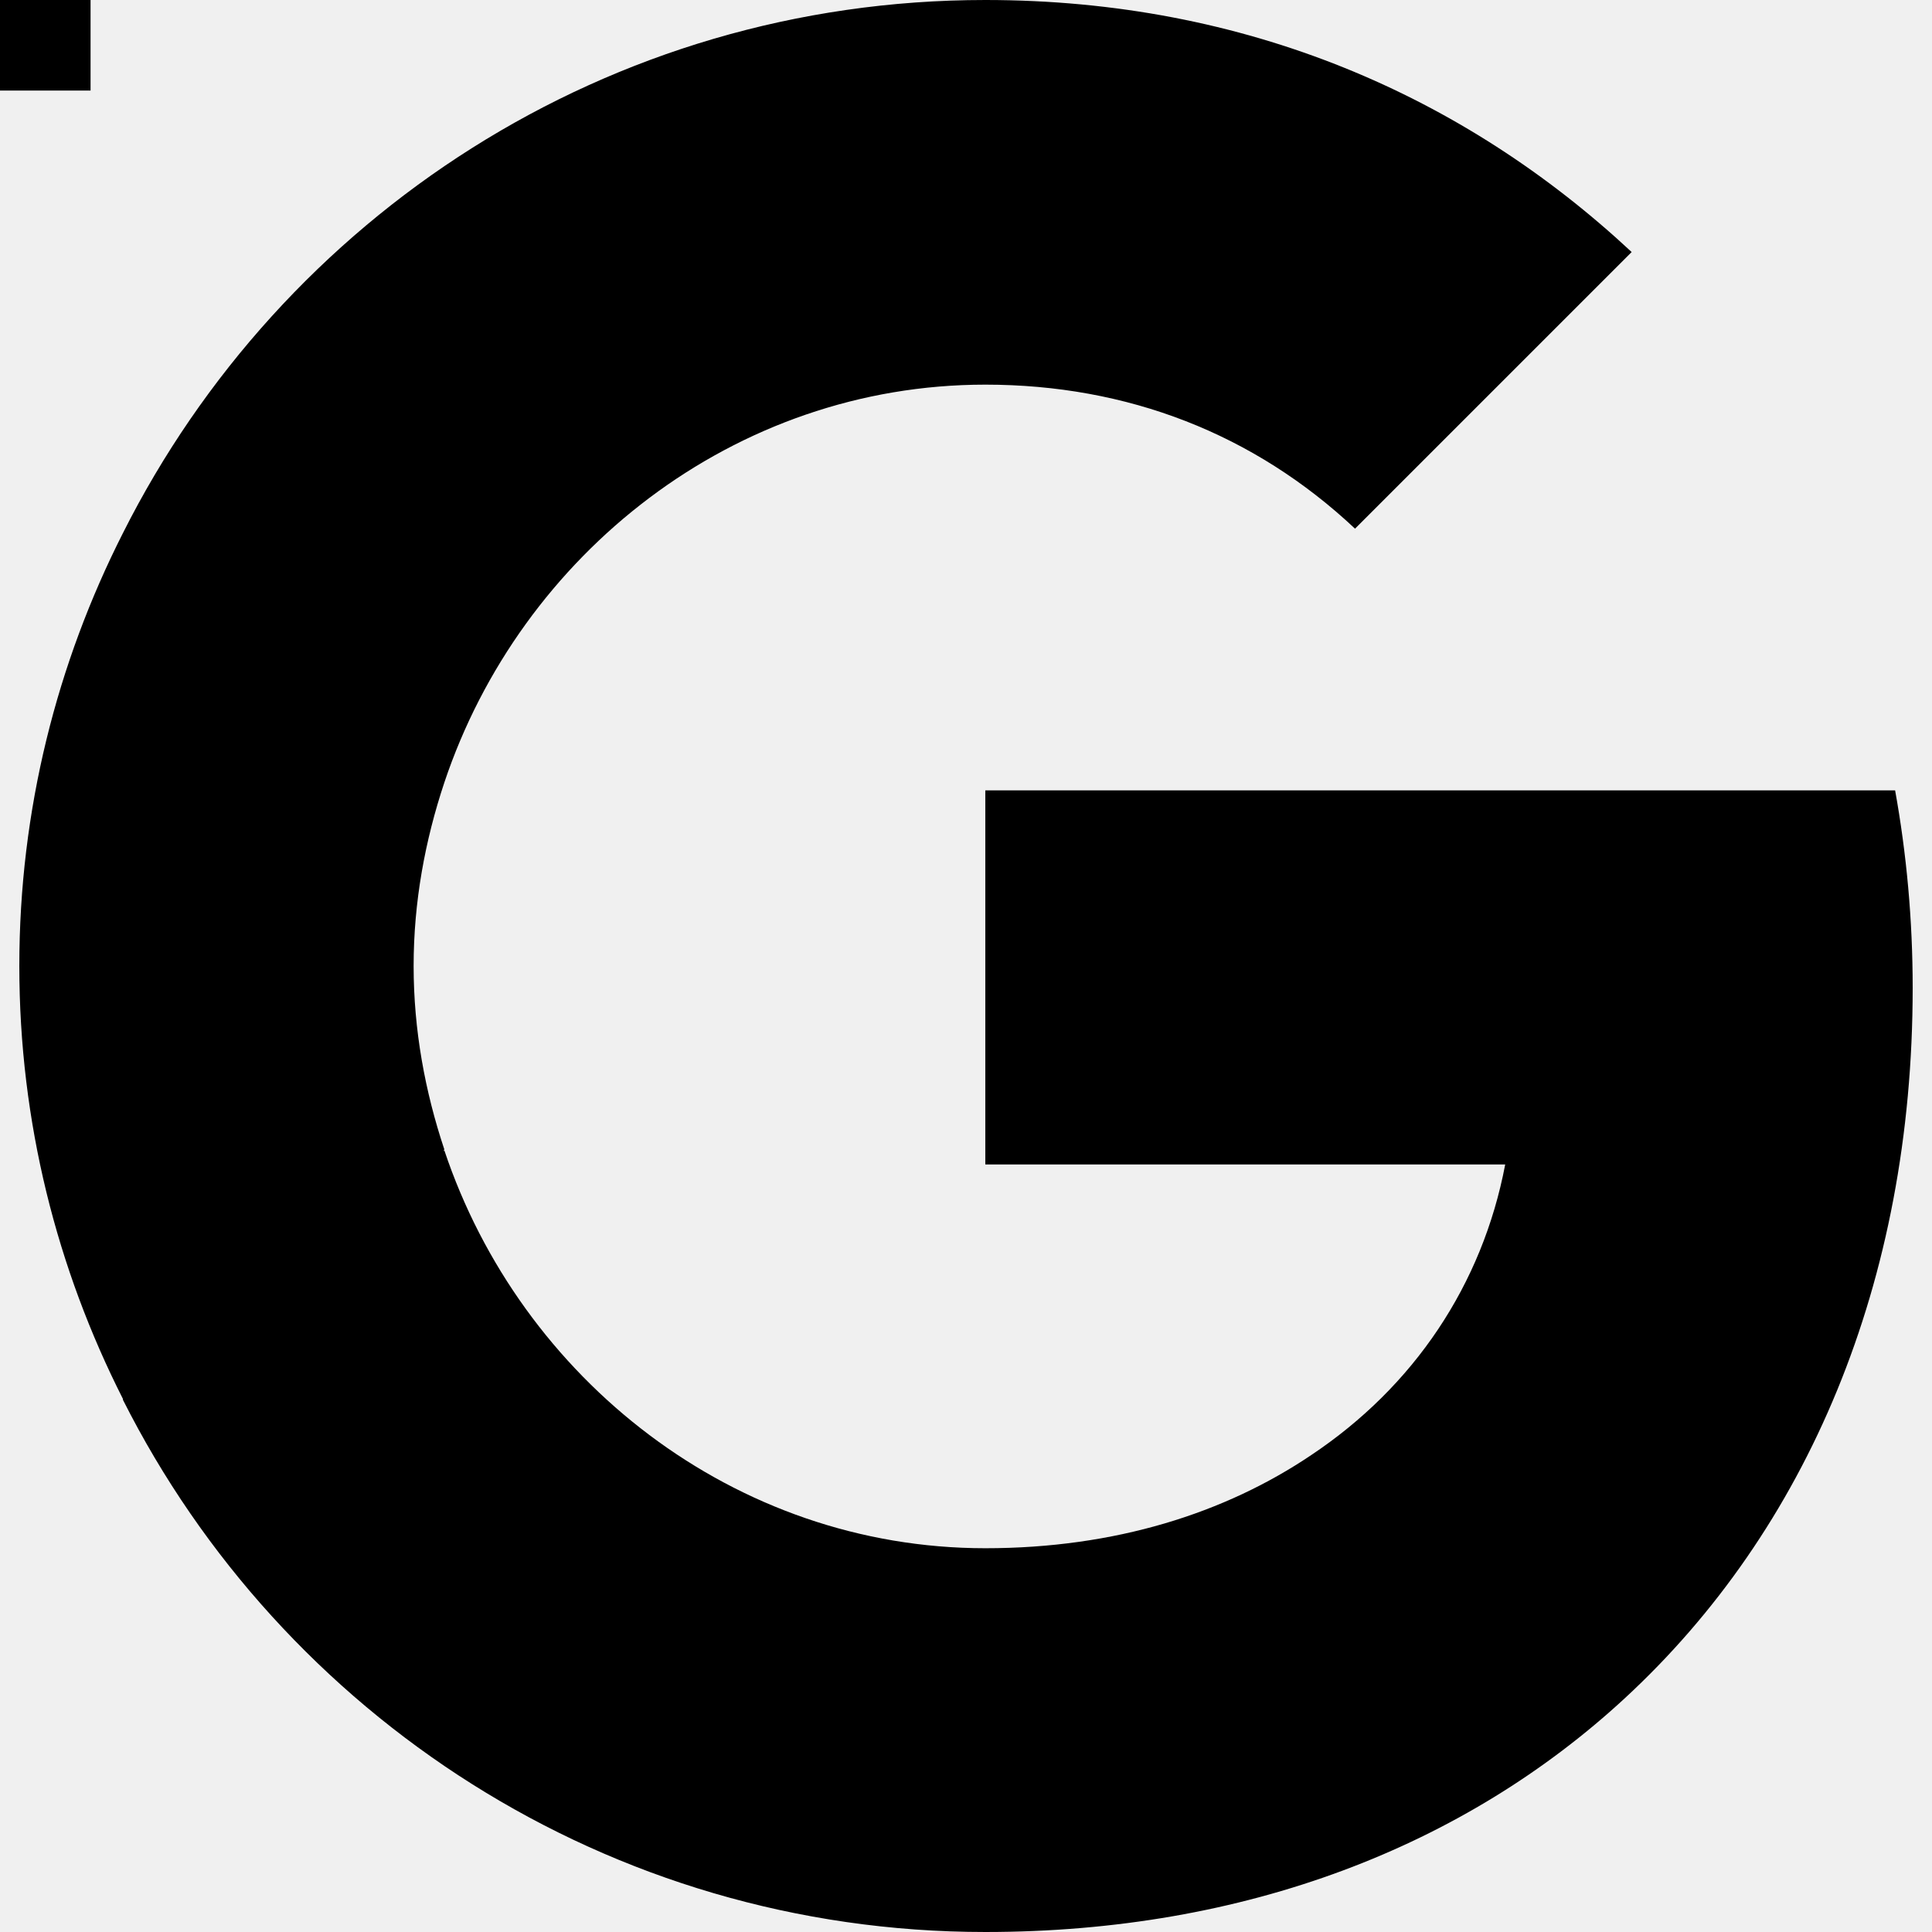
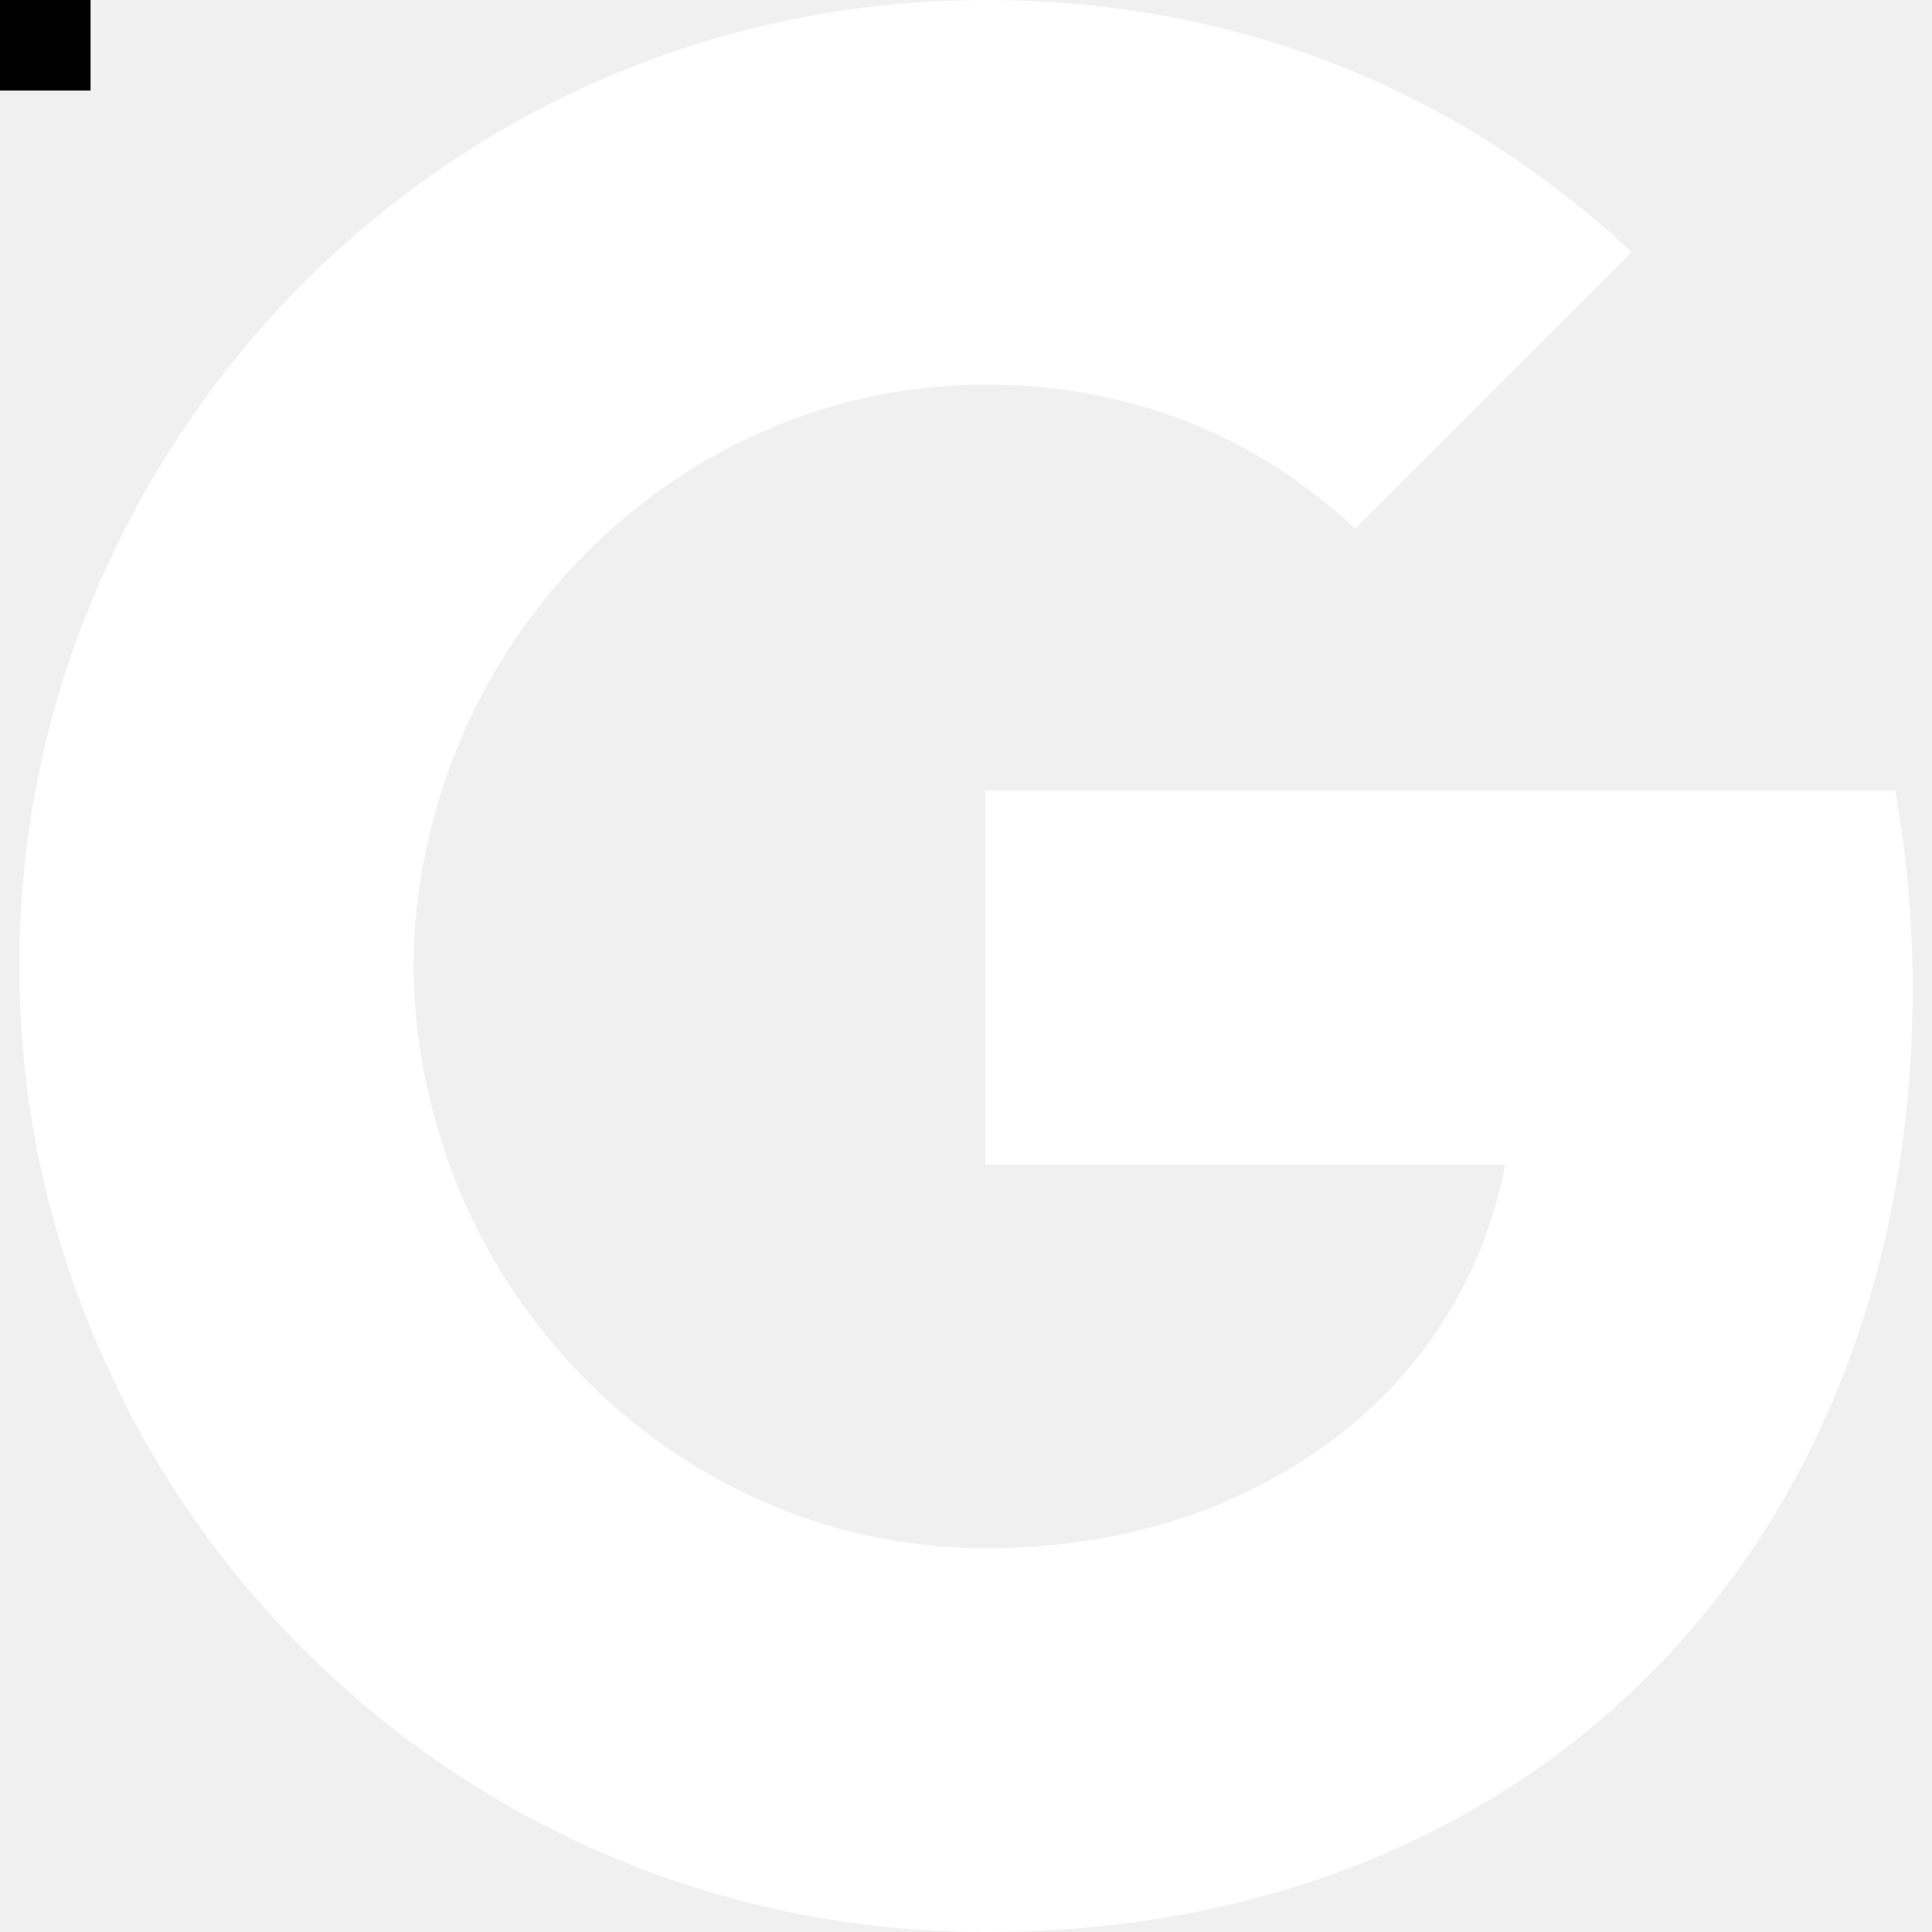
<svg xmlns="http://www.w3.org/2000/svg" viewBox="0 0 512 512" fill-rule="evenodd" clip-rule="evenodd" stroke-linejoin="round" stroke-miterlimit="2">
  <rect width="24" height="24" fill="black" />
-   <path d="M32.582 370.734C15.127 336.291 5.12 297.425 5.12 256c0-41.426 10.007-80.291 27.462-114.735C74.705 57.484 161.047 0 261.12 0c69.12 0 126.836 25.367 171.287 66.793l-73.31 73.309c-26.763-25.135-60.276-38.168-97.977-38.168-66.56 0-123.113 44.917-143.36 105.426-5.12 15.36-8.146 31.65-8.146 48.64 0 16.989 3.026 33.28 8.146 48.64l-.303.232h.303c20.247 60.51 76.8 105.426 143.36 105.426 34.443 0 63.534-9.31 86.341-24.67 27.23-18.152 45.382-45.148 51.433-77.032H261.12v-99.142h241.105c3.025 16.757 4.654 34.211 4.654 52.364 0 77.963-27.927 143.592-76.334 188.276-42.356 39.098-100.305 61.905-169.425 61.905-100.073 0-186.415-57.483-228.538-141.032v-.233z" />
+   <path d="M32.582 370.734C15.127 336.291 5.12 297.425 5.12 256c0-41.426 10.007-80.291 27.462-114.735C74.705 57.484 161.047 0 261.12 0c69.12 0 126.836 25.367 171.287 66.793l-73.31 73.309c-26.763-25.135-60.276-38.168-97.977-38.168-66.56 0-123.113 44.917-143.36 105.426-5.12 15.36-8.146 31.65-8.146 48.64 0 16.989 3.026 33.28 8.146 48.64l-.303.232h.303c20.247 60.51 76.8 105.426 143.36 105.426 34.443 0 63.534-9.31 86.341-24.67 27.23-18.152 45.382-45.148 51.433-77.032H261.12v-99.142h241.105c3.025 16.757 4.654 34.211 4.654 52.364 0 77.963-27.927 143.592-76.334 188.276-42.356 39.098-100.305 61.905-169.425 61.905-100.073 0-186.415-57.483-228.538-141.032v-.233z" fill="white" />
</svg>
